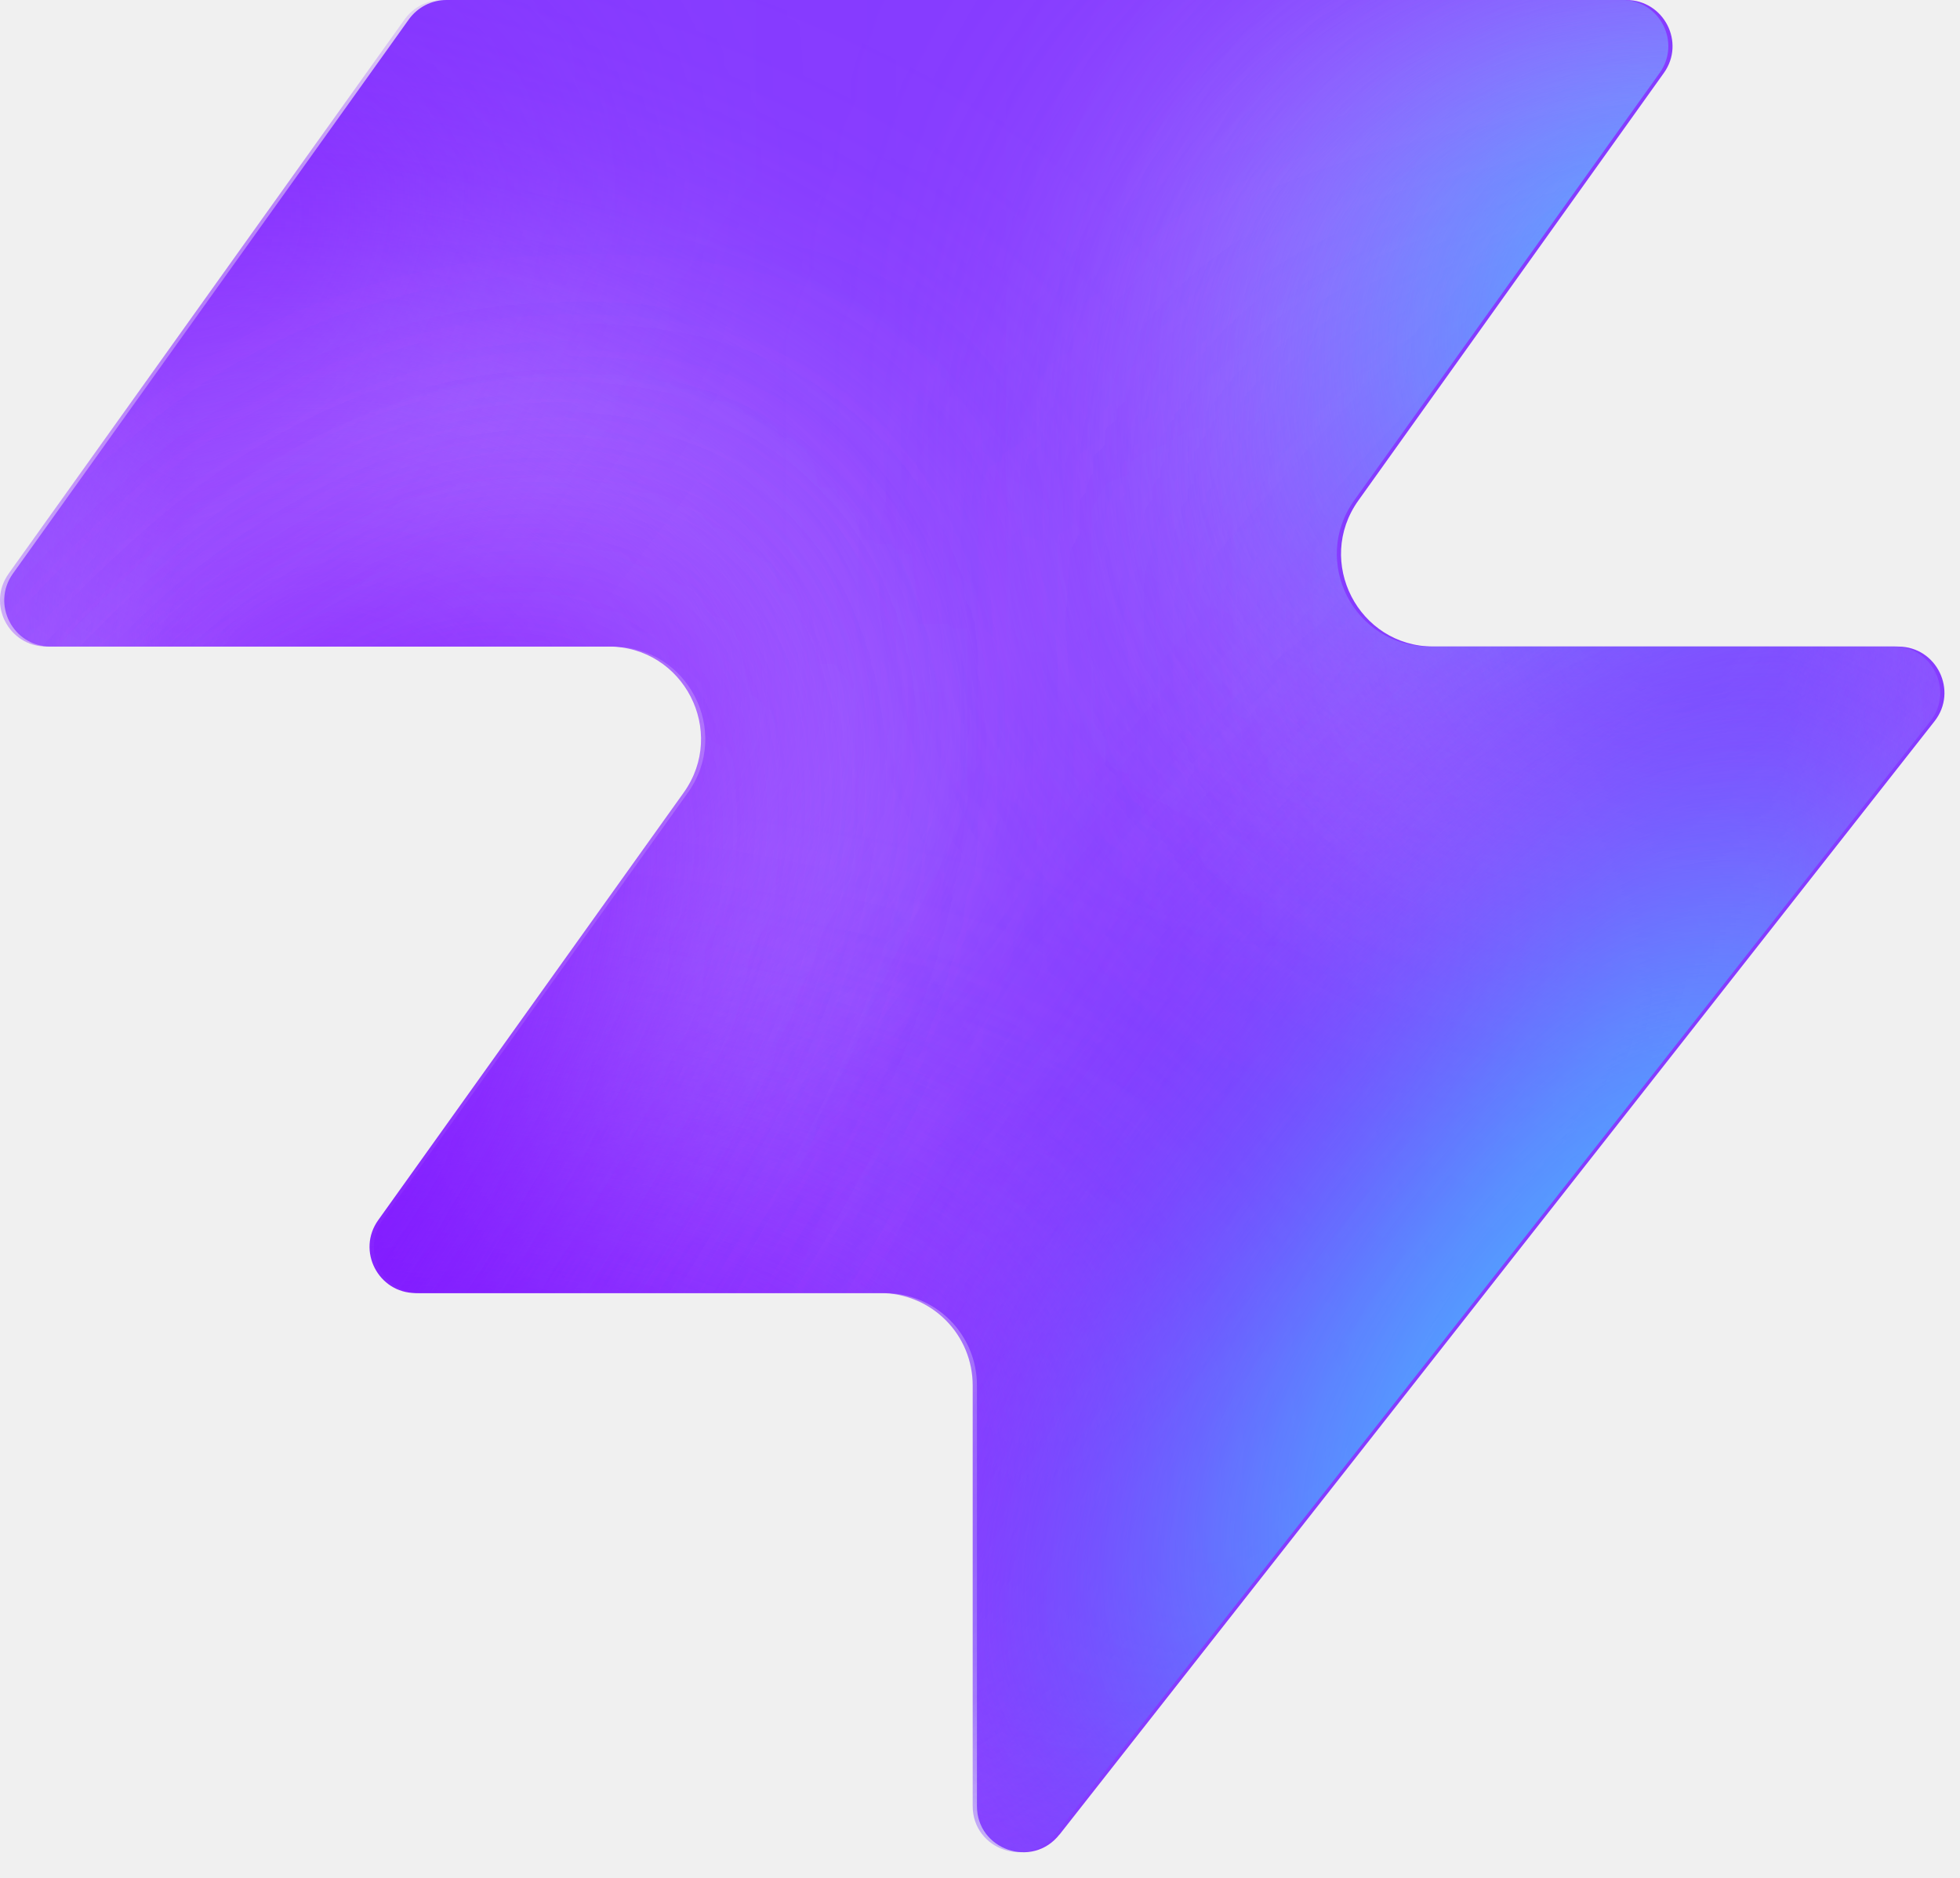
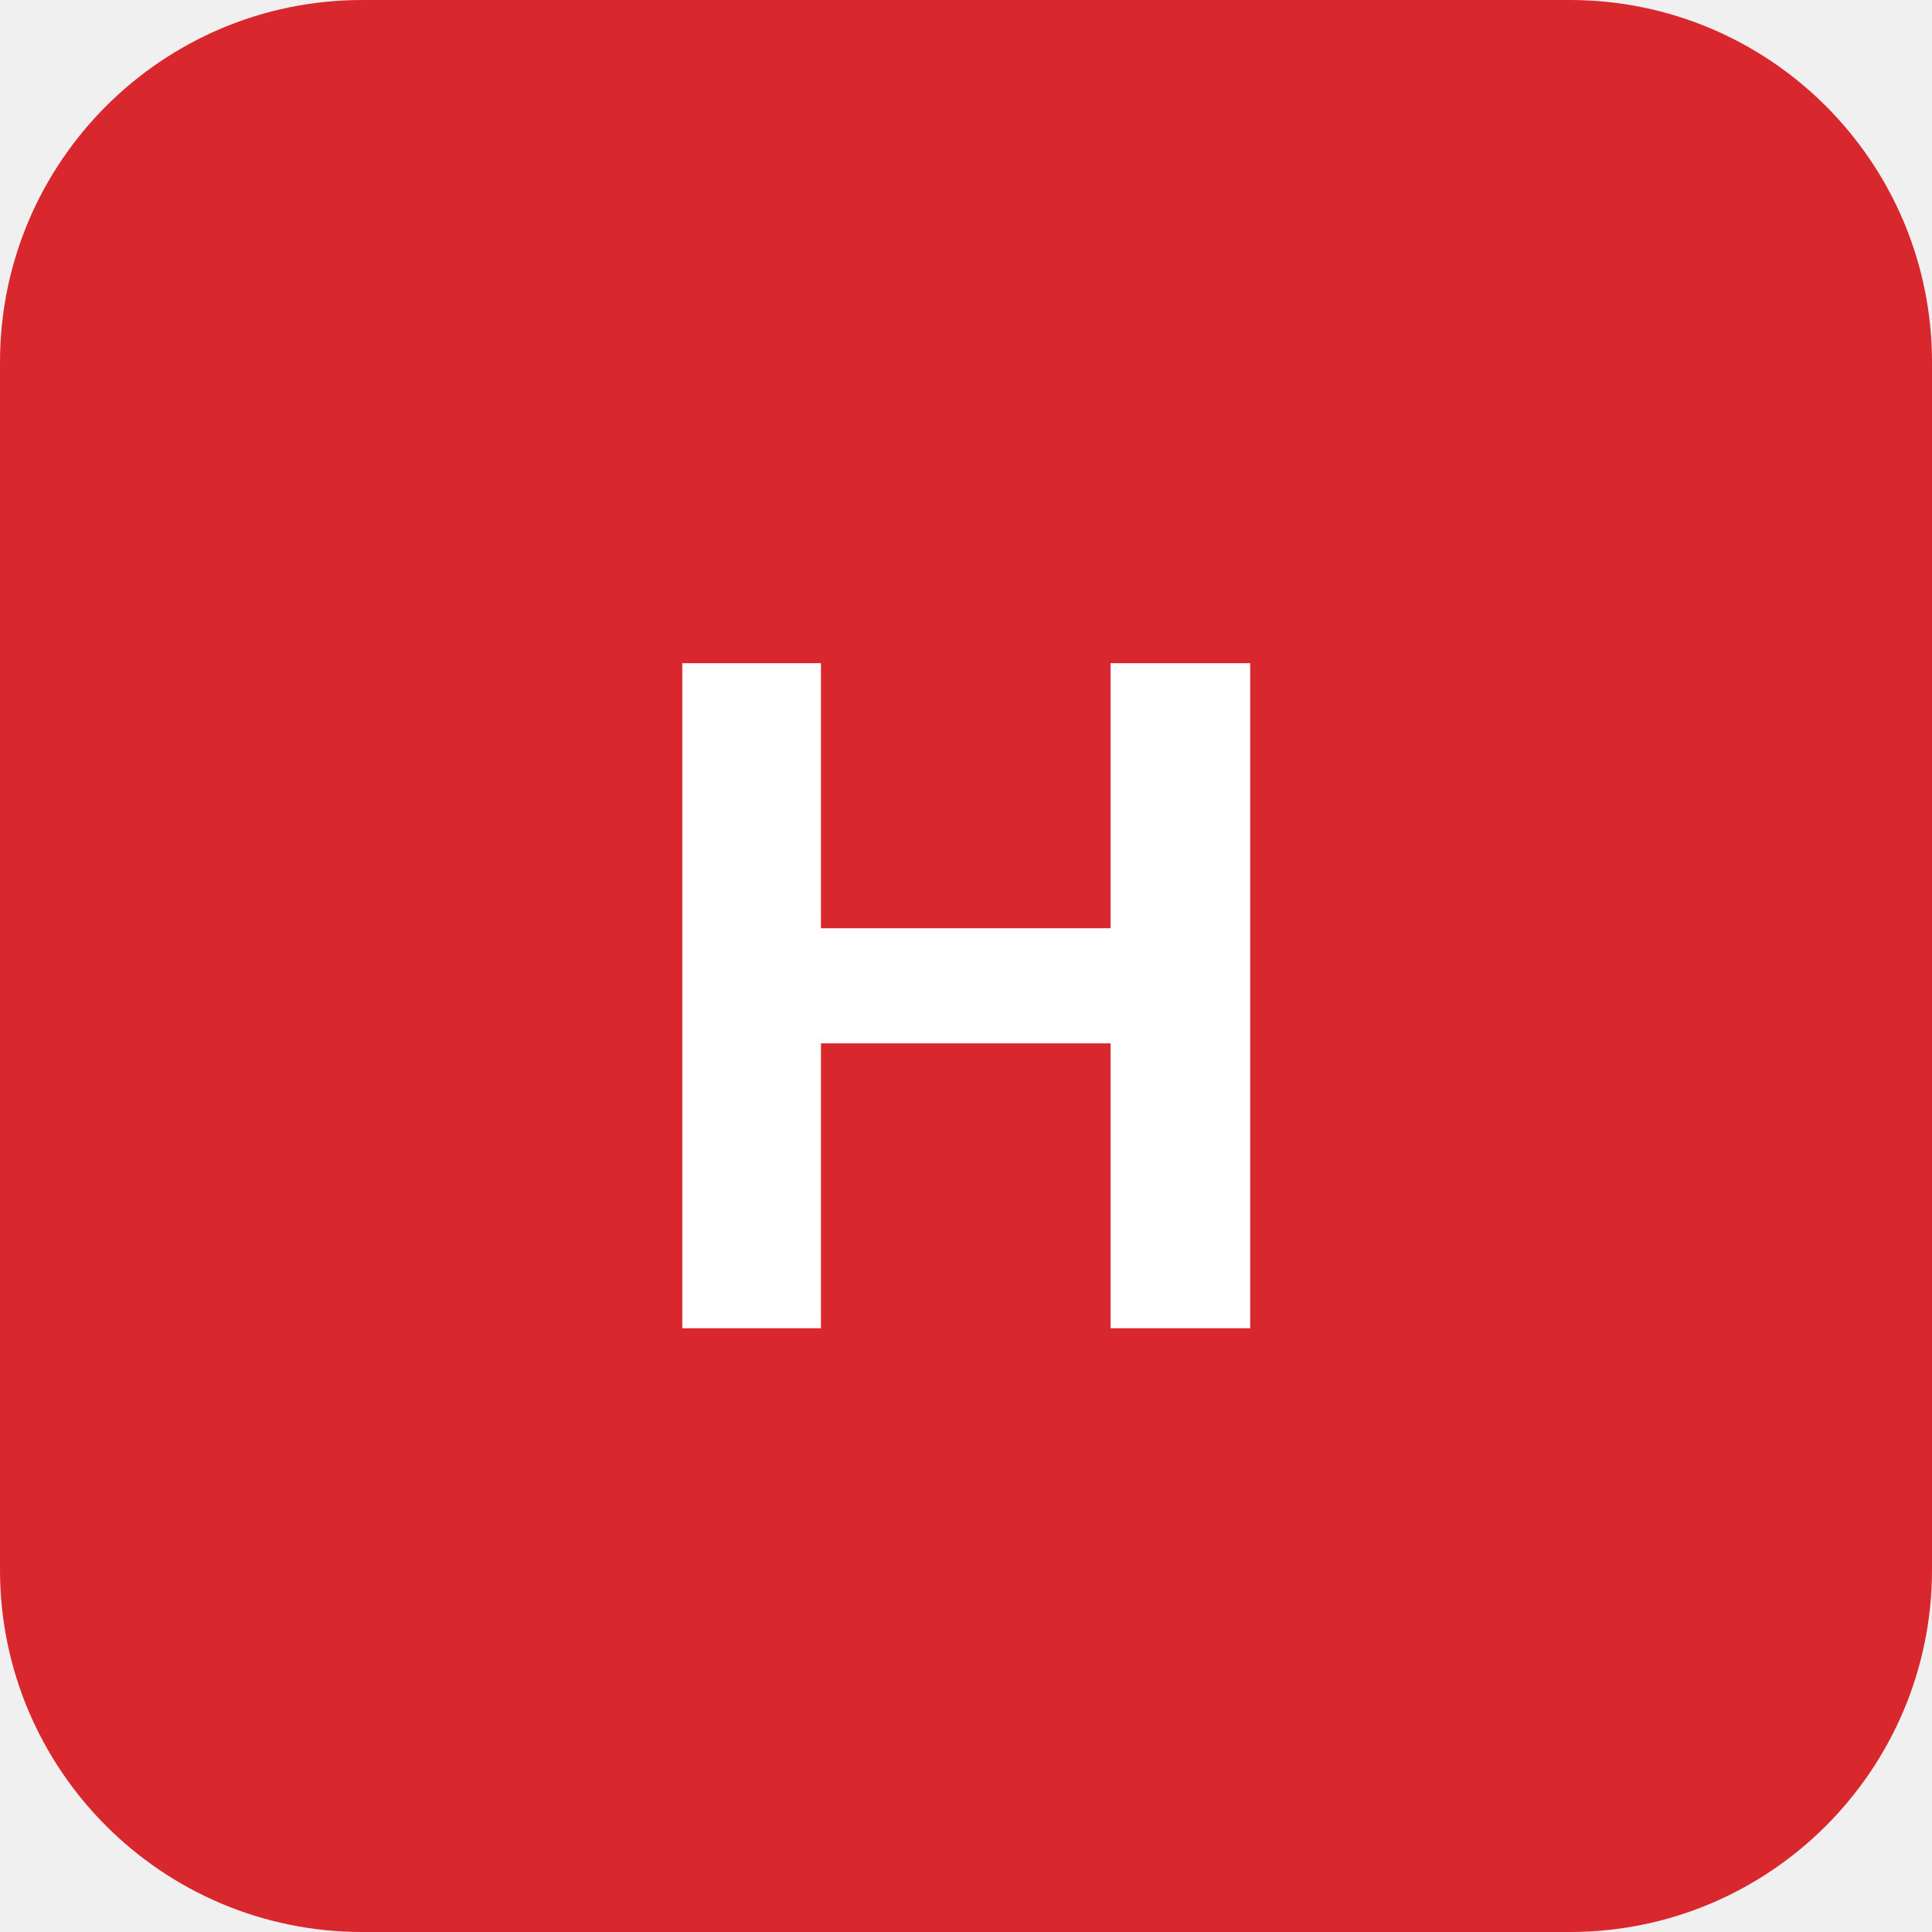
- <svg xmlns="http://www.w3.org/2000/svg" width="48" height="46" fill="none" viewBox="0 0 48 46">
-   <path fill="#863bff" d="M25.946 44.938c-.664.845-2.021.375-2.021-.698V33.937a2.26 2.26 0 0 0-2.262-2.262H10.287c-.92 0-1.456-1.04-.92-1.788l7.48-10.471c1.07-1.497 0-3.578-1.842-3.578H1.237c-.92 0-1.456-1.04-.92-1.788L10.013.474c.214-.297.556-.474.92-.474h28.894c.92 0 1.456 1.04.92 1.788l-7.48 10.471c-1.07 1.498 0 3.579 1.842 3.579h11.377c.943 0 1.473 1.088.89 1.83L25.947 44.94z" style="fill:#863bff;fill:color(display-p3 .525 .23 1);fill-opacity:1" />
-   <mask id="a" width="48" height="46" x="0" y="0" maskUnits="userSpaceOnUse" style="mask-type:alpha">
-     <path fill="#000" d="M25.842 44.938c-.664.844-2.021.375-2.021-.698V33.937a2.26 2.26 0 0 0-2.262-2.262H10.183c-.92 0-1.456-1.04-.92-1.788l7.48-10.471c1.07-1.498 0-3.579-1.842-3.579H1.133c-.92 0-1.456-1.04-.92-1.787L9.91.473c.214-.297.556-.474.92-.474h28.894c.92 0 1.456 1.04.92 1.788l-7.48 10.471c-1.07 1.498 0 3.578 1.842 3.578h11.377c.943 0 1.473 1.088.89 1.832L25.843 44.94z" style="fill:#000;fill-opacity:1" />
-   </mask>
-   <g mask="url(#a)">
-     <g filter="url(#b)">
-       <ellipse cx="5.508" cy="14.704" fill="#ede6ff" rx="5.508" ry="14.704" style="fill:#ede6ff;fill:color(display-p3 .927 .903 1);fill-opacity:1" transform="matrix(.00324 1 1 -.00324 -4.47 31.516)" />
-     </g>
-     <g filter="url(#c)">
-       <ellipse cx="10.399" cy="29.851" fill="#ede6ff" rx="10.399" ry="29.851" style="fill:#ede6ff;fill:color(display-p3 .927 .903 1);fill-opacity:1" transform="matrix(.00324 1 1 -.00324 -39.328 7.883)" />
-     </g>
-     <g filter="url(#d)">
-       <ellipse cx="5.508" cy="30.487" fill="#7e14ff" rx="5.508" ry="30.487" style="fill:#7e14ff;fill:color(display-p3 .492 .077 1);fill-opacity:1" transform="rotate(89.814 -25.913 -14.639)scale(1 -1)" />
-     </g>
-     <g filter="url(#e)">
-       <ellipse cx="5.508" cy="30.599" fill="#7e14ff" rx="5.508" ry="30.599" style="fill:#7e14ff;fill:color(display-p3 .492 .077 1);fill-opacity:1" transform="rotate(89.814 -32.644 -3.334)scale(1 -1)" />
-     </g>
-     <g filter="url(#f)">
-       <ellipse cx="5.508" cy="30.599" fill="#7e14ff" rx="5.508" ry="30.599" style="fill:#7e14ff;fill:color(display-p3 .492 .077 1);fill-opacity:1" transform="matrix(.00324 1 1 -.00324 -34.34 30.47)" />
-     </g>
-     <g filter="url(#g)">
-       <ellipse cx="14.072" cy="22.078" fill="#ede6ff" rx="14.072" ry="22.078" style="fill:#ede6ff;fill:color(display-p3 .927 .903 1);fill-opacity:1" transform="rotate(93.35 24.506 48.493)scale(-1 1)" />
-     </g>
-     <g filter="url(#h)">
-       <ellipse cx="3.47" cy="21.501" fill="#7e14ff" rx="3.47" ry="21.501" style="fill:#7e14ff;fill:color(display-p3 .492 .077 1);fill-opacity:1" transform="rotate(89.009 28.708 47.59)scale(-1 1)" />
-     </g>
-     <g filter="url(#i)">
-       <ellipse cx="3.47" cy="21.501" fill="#7e14ff" rx="3.47" ry="21.501" style="fill:#7e14ff;fill:color(display-p3 .492 .077 1);fill-opacity:1" transform="rotate(89.009 28.708 47.59)scale(-1 1)" />
-     </g>
-     <g filter="url(#j)">
-       <ellipse cx=".387" cy="8.972" fill="#7e14ff" rx="4.407" ry="29.108" style="fill:#7e14ff;fill:color(display-p3 .492 .077 1);fill-opacity:1" transform="rotate(39.51 .387 8.972)" />
-     </g>
-     <g filter="url(#k)">
-       <ellipse cx="47.523" cy="-6.092" fill="#7e14ff" rx="4.407" ry="29.108" style="fill:#7e14ff;fill:color(display-p3 .492 .077 1);fill-opacity:1" transform="rotate(37.892 47.523 -6.092)" />
-     </g>
-     <g filter="url(#l)">
-       <ellipse cx="41.412" cy="6.333" fill="#47bfff" rx="5.971" ry="9.665" style="fill:#47bfff;fill:color(display-p3 .28 .748 1);fill-opacity:1" transform="rotate(37.892 41.412 6.333)" />
-     </g>
-     <g filter="url(#m)">
-       <ellipse cx="-1.879" cy="38.332" fill="#7e14ff" rx="4.407" ry="29.108" style="fill:#7e14ff;fill:color(display-p3 .492 .077 1);fill-opacity:1" transform="rotate(37.892 -1.88 38.332)" />
-     </g>
-     <g filter="url(#n)">
-       <ellipse cx="-1.879" cy="38.332" fill="#7e14ff" rx="4.407" ry="29.108" style="fill:#7e14ff;fill:color(display-p3 .492 .077 1);fill-opacity:1" transform="rotate(37.892 -1.88 38.332)" />
-     </g>
-     <g filter="url(#o)">
-       <ellipse cx="35.651" cy="29.907" fill="#7e14ff" rx="4.407" ry="29.108" style="fill:#7e14ff;fill:color(display-p3 .492 .077 1);fill-opacity:1" transform="rotate(37.892 35.651 29.907)" />
-     </g>
-     <g filter="url(#p)">
-       <ellipse cx="38.418" cy="32.4" fill="#47bfff" rx="5.971" ry="15.297" style="fill:#47bfff;fill:color(display-p3 .28 .748 1);fill-opacity:1" transform="rotate(37.892 38.418 32.4)" />
-     </g>
-   </g>
-   <defs>
-     <filter id="b" width="60.045" height="41.654" x="-19.77" y="16.149" color-interpolation-filters="sRGB" filterUnits="userSpaceOnUse">
-       <feFlood flood-opacity="0" result="BackgroundImageFix" />
-       <feBlend in="SourceGraphic" in2="BackgroundImageFix" result="shape" />
-       <feGaussianBlur result="effect1_foregroundBlur_2002_17158" stdDeviation="7.659" />
-     </filter>
-     <filter id="c" width="90.34" height="51.437" x="-54.613" y="-7.533" color-interpolation-filters="sRGB" filterUnits="userSpaceOnUse">
-       <feFlood flood-opacity="0" result="BackgroundImageFix" />
-       <feBlend in="SourceGraphic" in2="BackgroundImageFix" result="shape" />
-       <feGaussianBlur result="effect1_foregroundBlur_2002_17158" stdDeviation="7.659" />
-     </filter>
-     <filter id="d" width="79.355" height="29.4" x="-49.64" y="2.03" color-interpolation-filters="sRGB" filterUnits="userSpaceOnUse">
-       <feFlood flood-opacity="0" result="BackgroundImageFix" />
-       <feBlend in="SourceGraphic" in2="BackgroundImageFix" result="shape" />
-       <feGaussianBlur result="effect1_foregroundBlur_2002_17158" stdDeviation="4.596" />
-     </filter>
-     <filter id="e" width="79.579" height="29.4" x="-45.045" y="20.029" color-interpolation-filters="sRGB" filterUnits="userSpaceOnUse">
-       <feFlood flood-opacity="0" result="BackgroundImageFix" />
-       <feBlend in="SourceGraphic" in2="BackgroundImageFix" result="shape" />
-       <feGaussianBlur result="effect1_foregroundBlur_2002_17158" stdDeviation="4.596" />
-     </filter>
-     <filter id="f" width="79.579" height="29.4" x="-43.513" y="21.178" color-interpolation-filters="sRGB" filterUnits="userSpaceOnUse">
-       <feFlood flood-opacity="0" result="BackgroundImageFix" />
-       <feBlend in="SourceGraphic" in2="BackgroundImageFix" result="shape" />
-       <feGaussianBlur result="effect1_foregroundBlur_2002_17158" stdDeviation="4.596" />
-     </filter>
-     <filter id="g" width="74.749" height="58.852" x="15.756" y="-17.901" color-interpolation-filters="sRGB" filterUnits="userSpaceOnUse">
-       <feFlood flood-opacity="0" result="BackgroundImageFix" />
-       <feBlend in="SourceGraphic" in2="BackgroundImageFix" result="shape" />
-       <feGaussianBlur result="effect1_foregroundBlur_2002_17158" stdDeviation="7.659" />
-     </filter>
-     <filter id="h" width="61.377" height="25.362" x="23.548" y="2.284" color-interpolation-filters="sRGB" filterUnits="userSpaceOnUse">
-       <feFlood flood-opacity="0" result="BackgroundImageFix" />
-       <feBlend in="SourceGraphic" in2="BackgroundImageFix" result="shape" />
-       <feGaussianBlur result="effect1_foregroundBlur_2002_17158" stdDeviation="4.596" />
-     </filter>
-     <filter id="i" width="61.377" height="25.362" x="23.548" y="2.284" color-interpolation-filters="sRGB" filterUnits="userSpaceOnUse">
-       <feFlood flood-opacity="0" result="BackgroundImageFix" />
-       <feBlend in="SourceGraphic" in2="BackgroundImageFix" result="shape" />
-       <feGaussianBlur result="effect1_foregroundBlur_2002_17158" stdDeviation="4.596" />
-     </filter>
-     <filter id="j" width="56.045" height="63.649" x="-27.636" y="-22.853" color-interpolation-filters="sRGB" filterUnits="userSpaceOnUse">
-       <feFlood flood-opacity="0" result="BackgroundImageFix" />
-       <feBlend in="SourceGraphic" in2="BackgroundImageFix" result="shape" />
-       <feGaussianBlur result="effect1_foregroundBlur_2002_17158" stdDeviation="4.596" />
-     </filter>
-     <filter id="k" width="54.814" height="64.646" x="20.116" y="-38.415" color-interpolation-filters="sRGB" filterUnits="userSpaceOnUse">
-       <feFlood flood-opacity="0" result="BackgroundImageFix" />
-       <feBlend in="SourceGraphic" in2="BackgroundImageFix" result="shape" />
-       <feGaussianBlur result="effect1_foregroundBlur_2002_17158" stdDeviation="4.596" />
-     </filter>
-     <filter id="l" width="33.541" height="35.313" x="24.641" y="-11.323" color-interpolation-filters="sRGB" filterUnits="userSpaceOnUse">
-       <feFlood flood-opacity="0" result="BackgroundImageFix" />
-       <feBlend in="SourceGraphic" in2="BackgroundImageFix" result="shape" />
-       <feGaussianBlur result="effect1_foregroundBlur_2002_17158" stdDeviation="4.596" />
-     </filter>
-     <filter id="m" width="54.814" height="64.646" x="-29.286" y="6.009" color-interpolation-filters="sRGB" filterUnits="userSpaceOnUse">
-       <feFlood flood-opacity="0" result="BackgroundImageFix" />
-       <feBlend in="SourceGraphic" in2="BackgroundImageFix" result="shape" />
-       <feGaussianBlur result="effect1_foregroundBlur_2002_17158" stdDeviation="4.596" />
-     </filter>
-     <filter id="n" width="54.814" height="64.646" x="-29.286" y="6.009" color-interpolation-filters="sRGB" filterUnits="userSpaceOnUse">
-       <feFlood flood-opacity="0" result="BackgroundImageFix" />
-       <feBlend in="SourceGraphic" in2="BackgroundImageFix" result="shape" />
-       <feGaussianBlur result="effect1_foregroundBlur_2002_17158" stdDeviation="4.596" />
-     </filter>
-     <filter id="o" width="54.814" height="64.646" x="8.244" y="-2.416" color-interpolation-filters="sRGB" filterUnits="userSpaceOnUse">
-       <feFlood flood-opacity="0" result="BackgroundImageFix" />
-       <feBlend in="SourceGraphic" in2="BackgroundImageFix" result="shape" />
-       <feGaussianBlur result="effect1_foregroundBlur_2002_17158" stdDeviation="4.596" />
-     </filter>
-     <filter id="p" width="39.409" height="43.623" x="18.713" y="10.588" color-interpolation-filters="sRGB" filterUnits="userSpaceOnUse">
-       <feFlood flood-opacity="0" result="BackgroundImageFix" />
-       <feBlend in="SourceGraphic" in2="BackgroundImageFix" result="shape" />
-       <feGaussianBlur result="effect1_foregroundBlur_2002_17158" stdDeviation="4.596" />
-     </filter>
-   </defs>
+ <svg xmlns="http://www.w3.org/2000/svg" viewBox="0 0 32 32">
+   <rect width="32" height="32" rx="6" fill="#d9272e" />
+   <text x="16" y="22" text-anchor="middle" font-family="Arial, sans-serif" font-size="16" font-weight="700" fill="#ffffff">H</text>
</svg>
